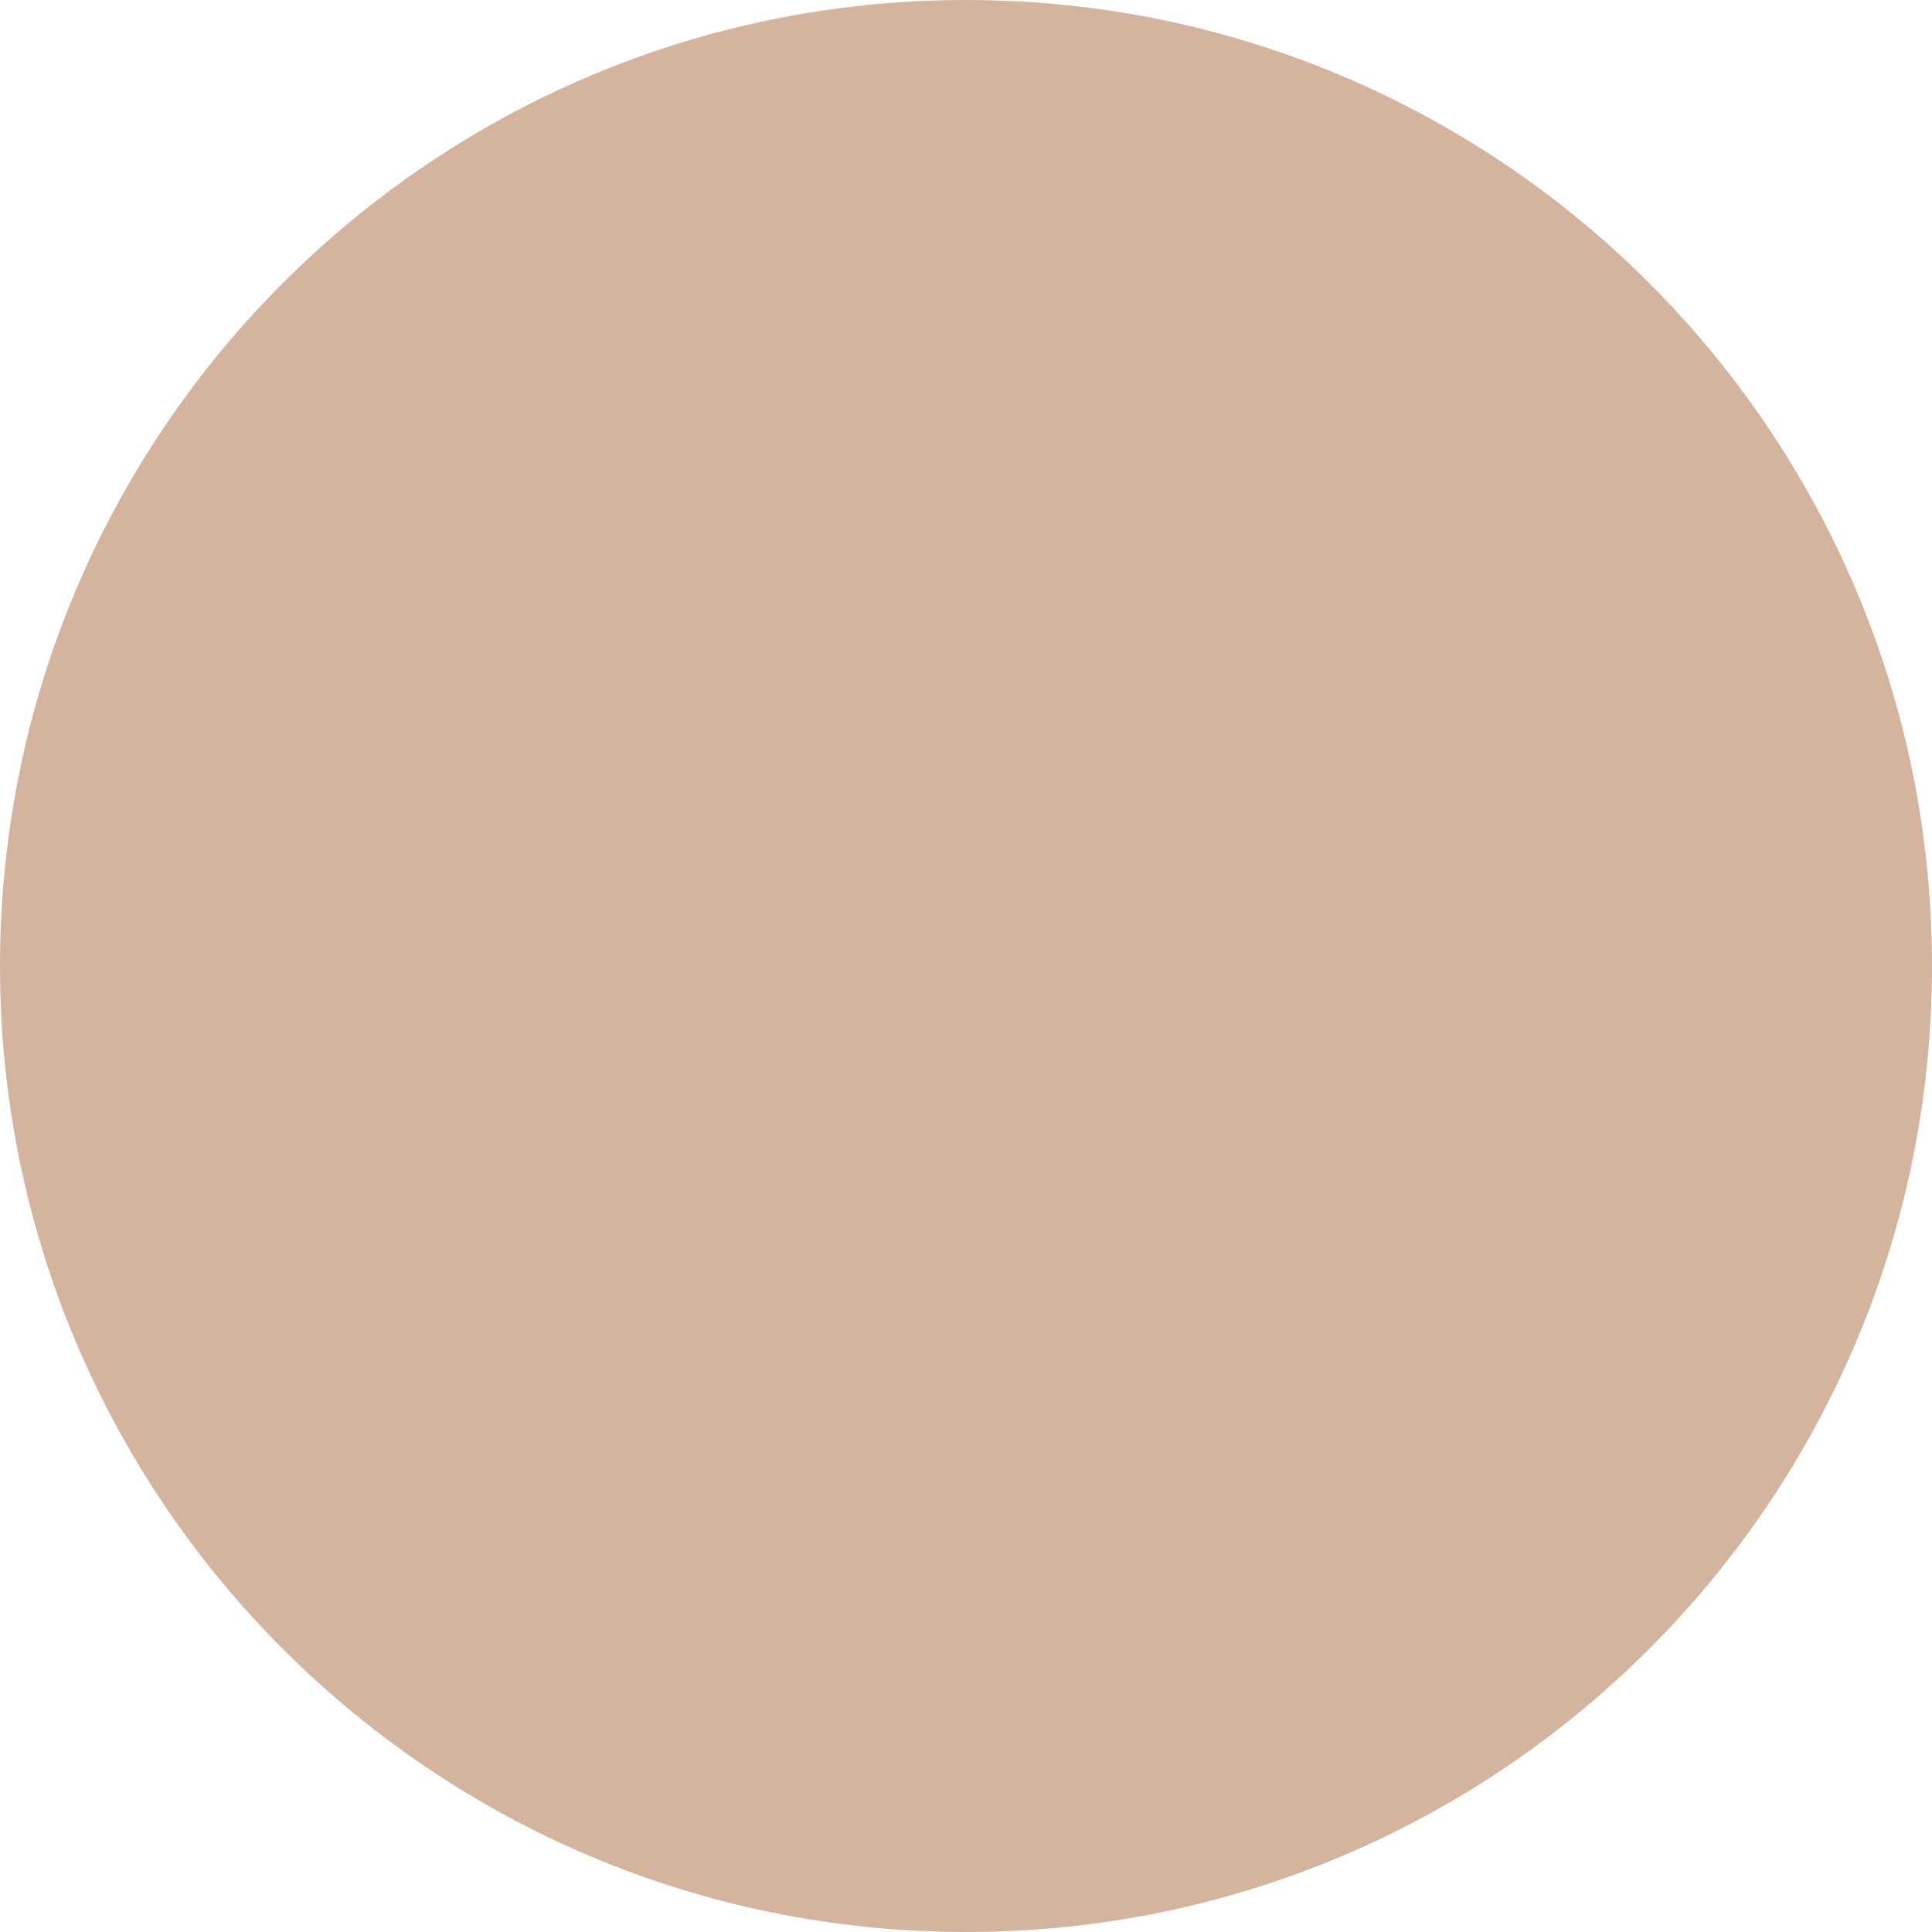
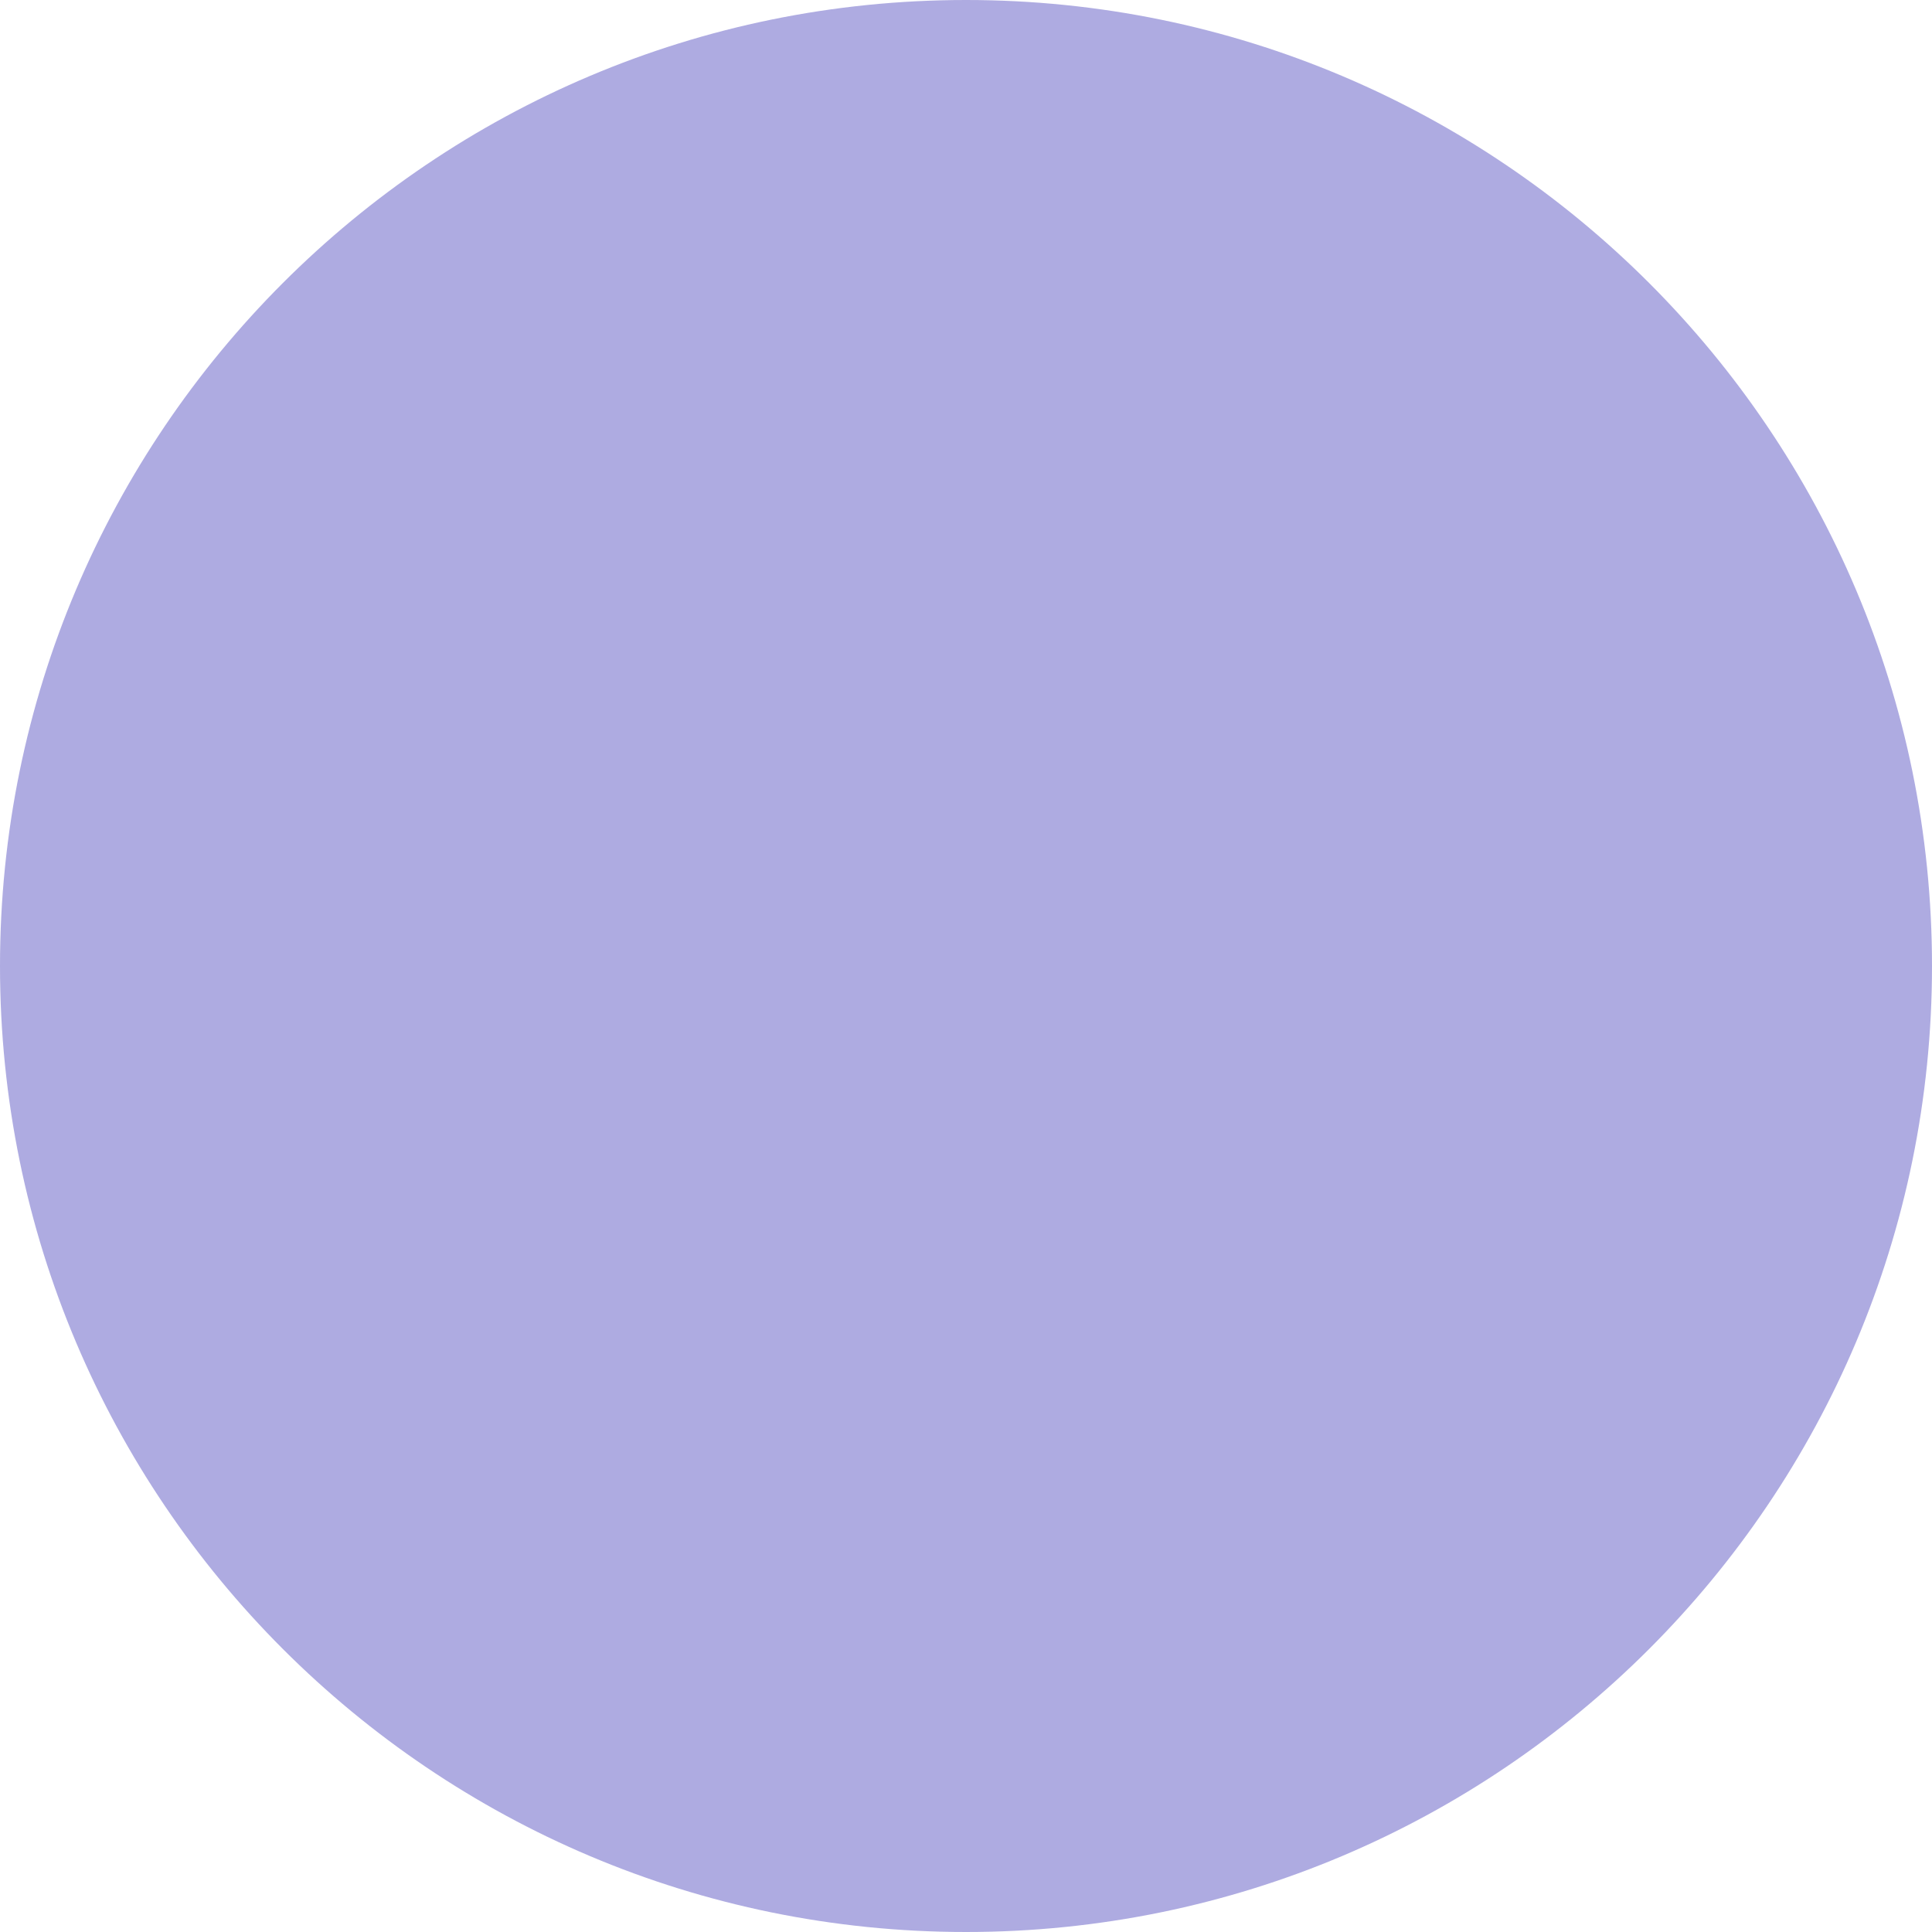
<svg xmlns="http://www.w3.org/2000/svg" preserveAspectRatio="none" overflow="visible" style="display: block;" width="500" height="500" viewBox="0 0 500 500" fill="none">
-   <circle id="Ambient glow" opacity="0.38" cx="250" cy="250" r="250" fill="#8E3B00" />
+   <circle id="Ambient glow" opacity="0.38" cx="250" cy="250" r="250" fill="#2A22B0" />
</svg>
